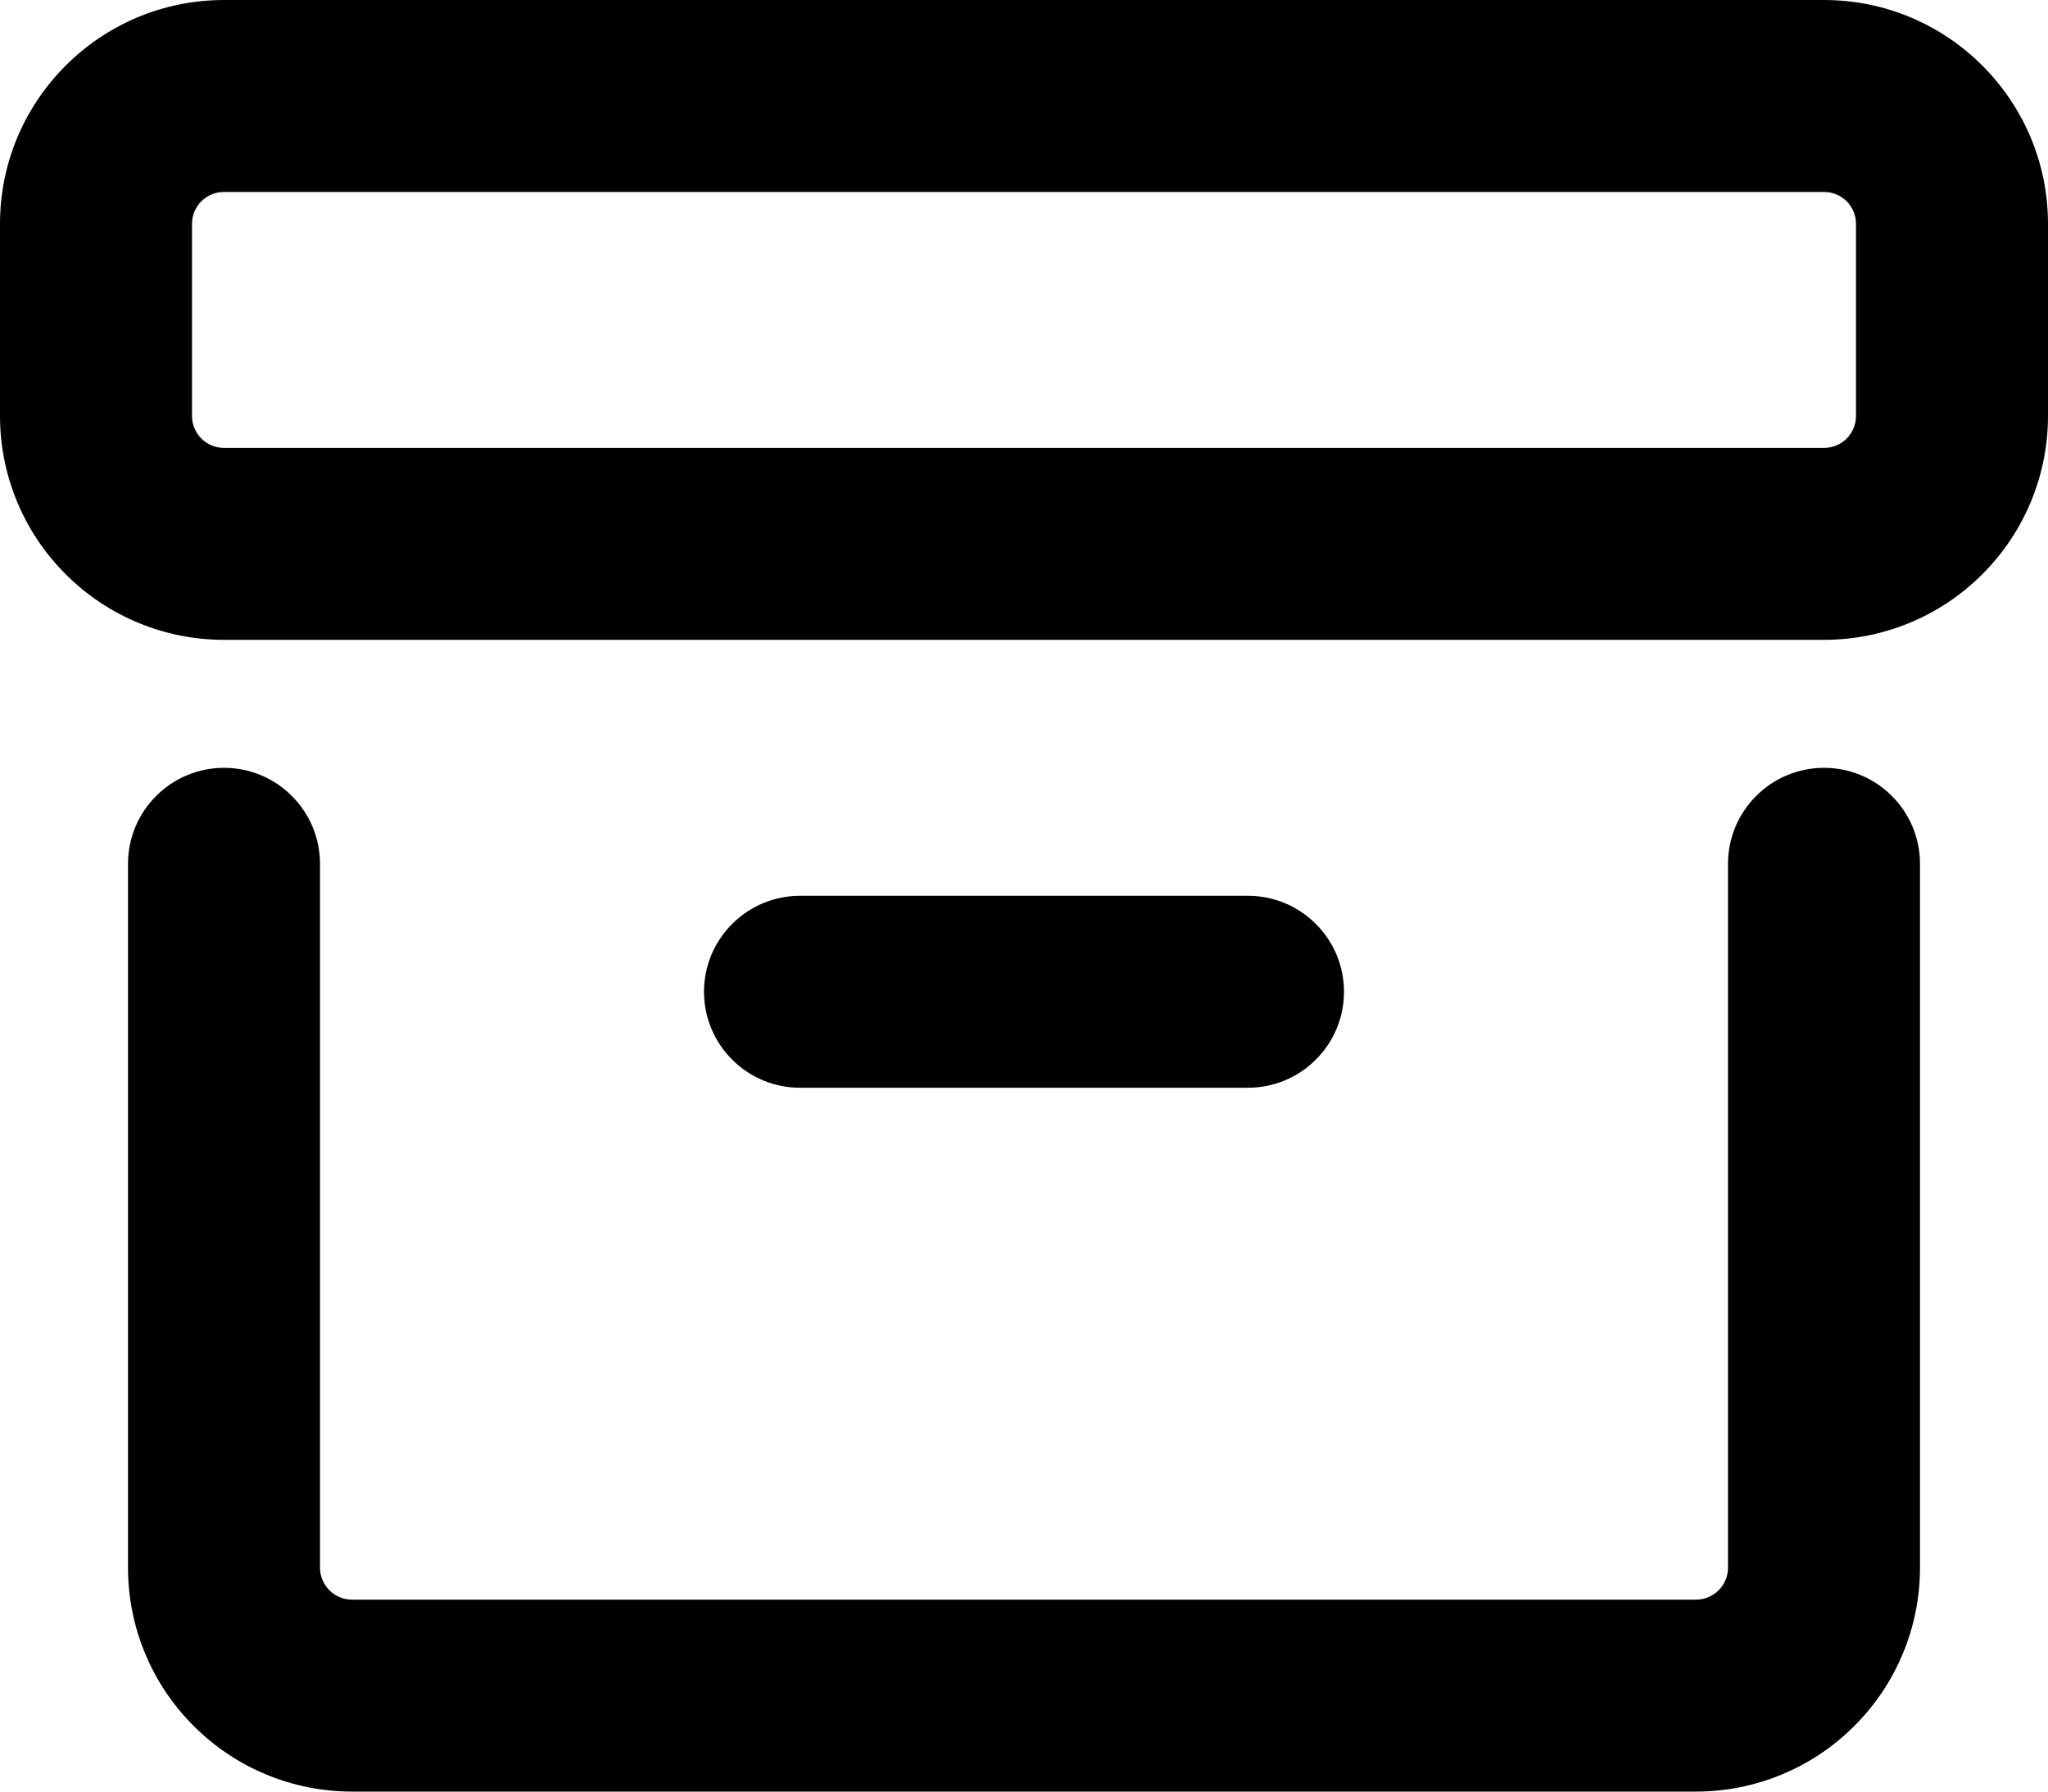
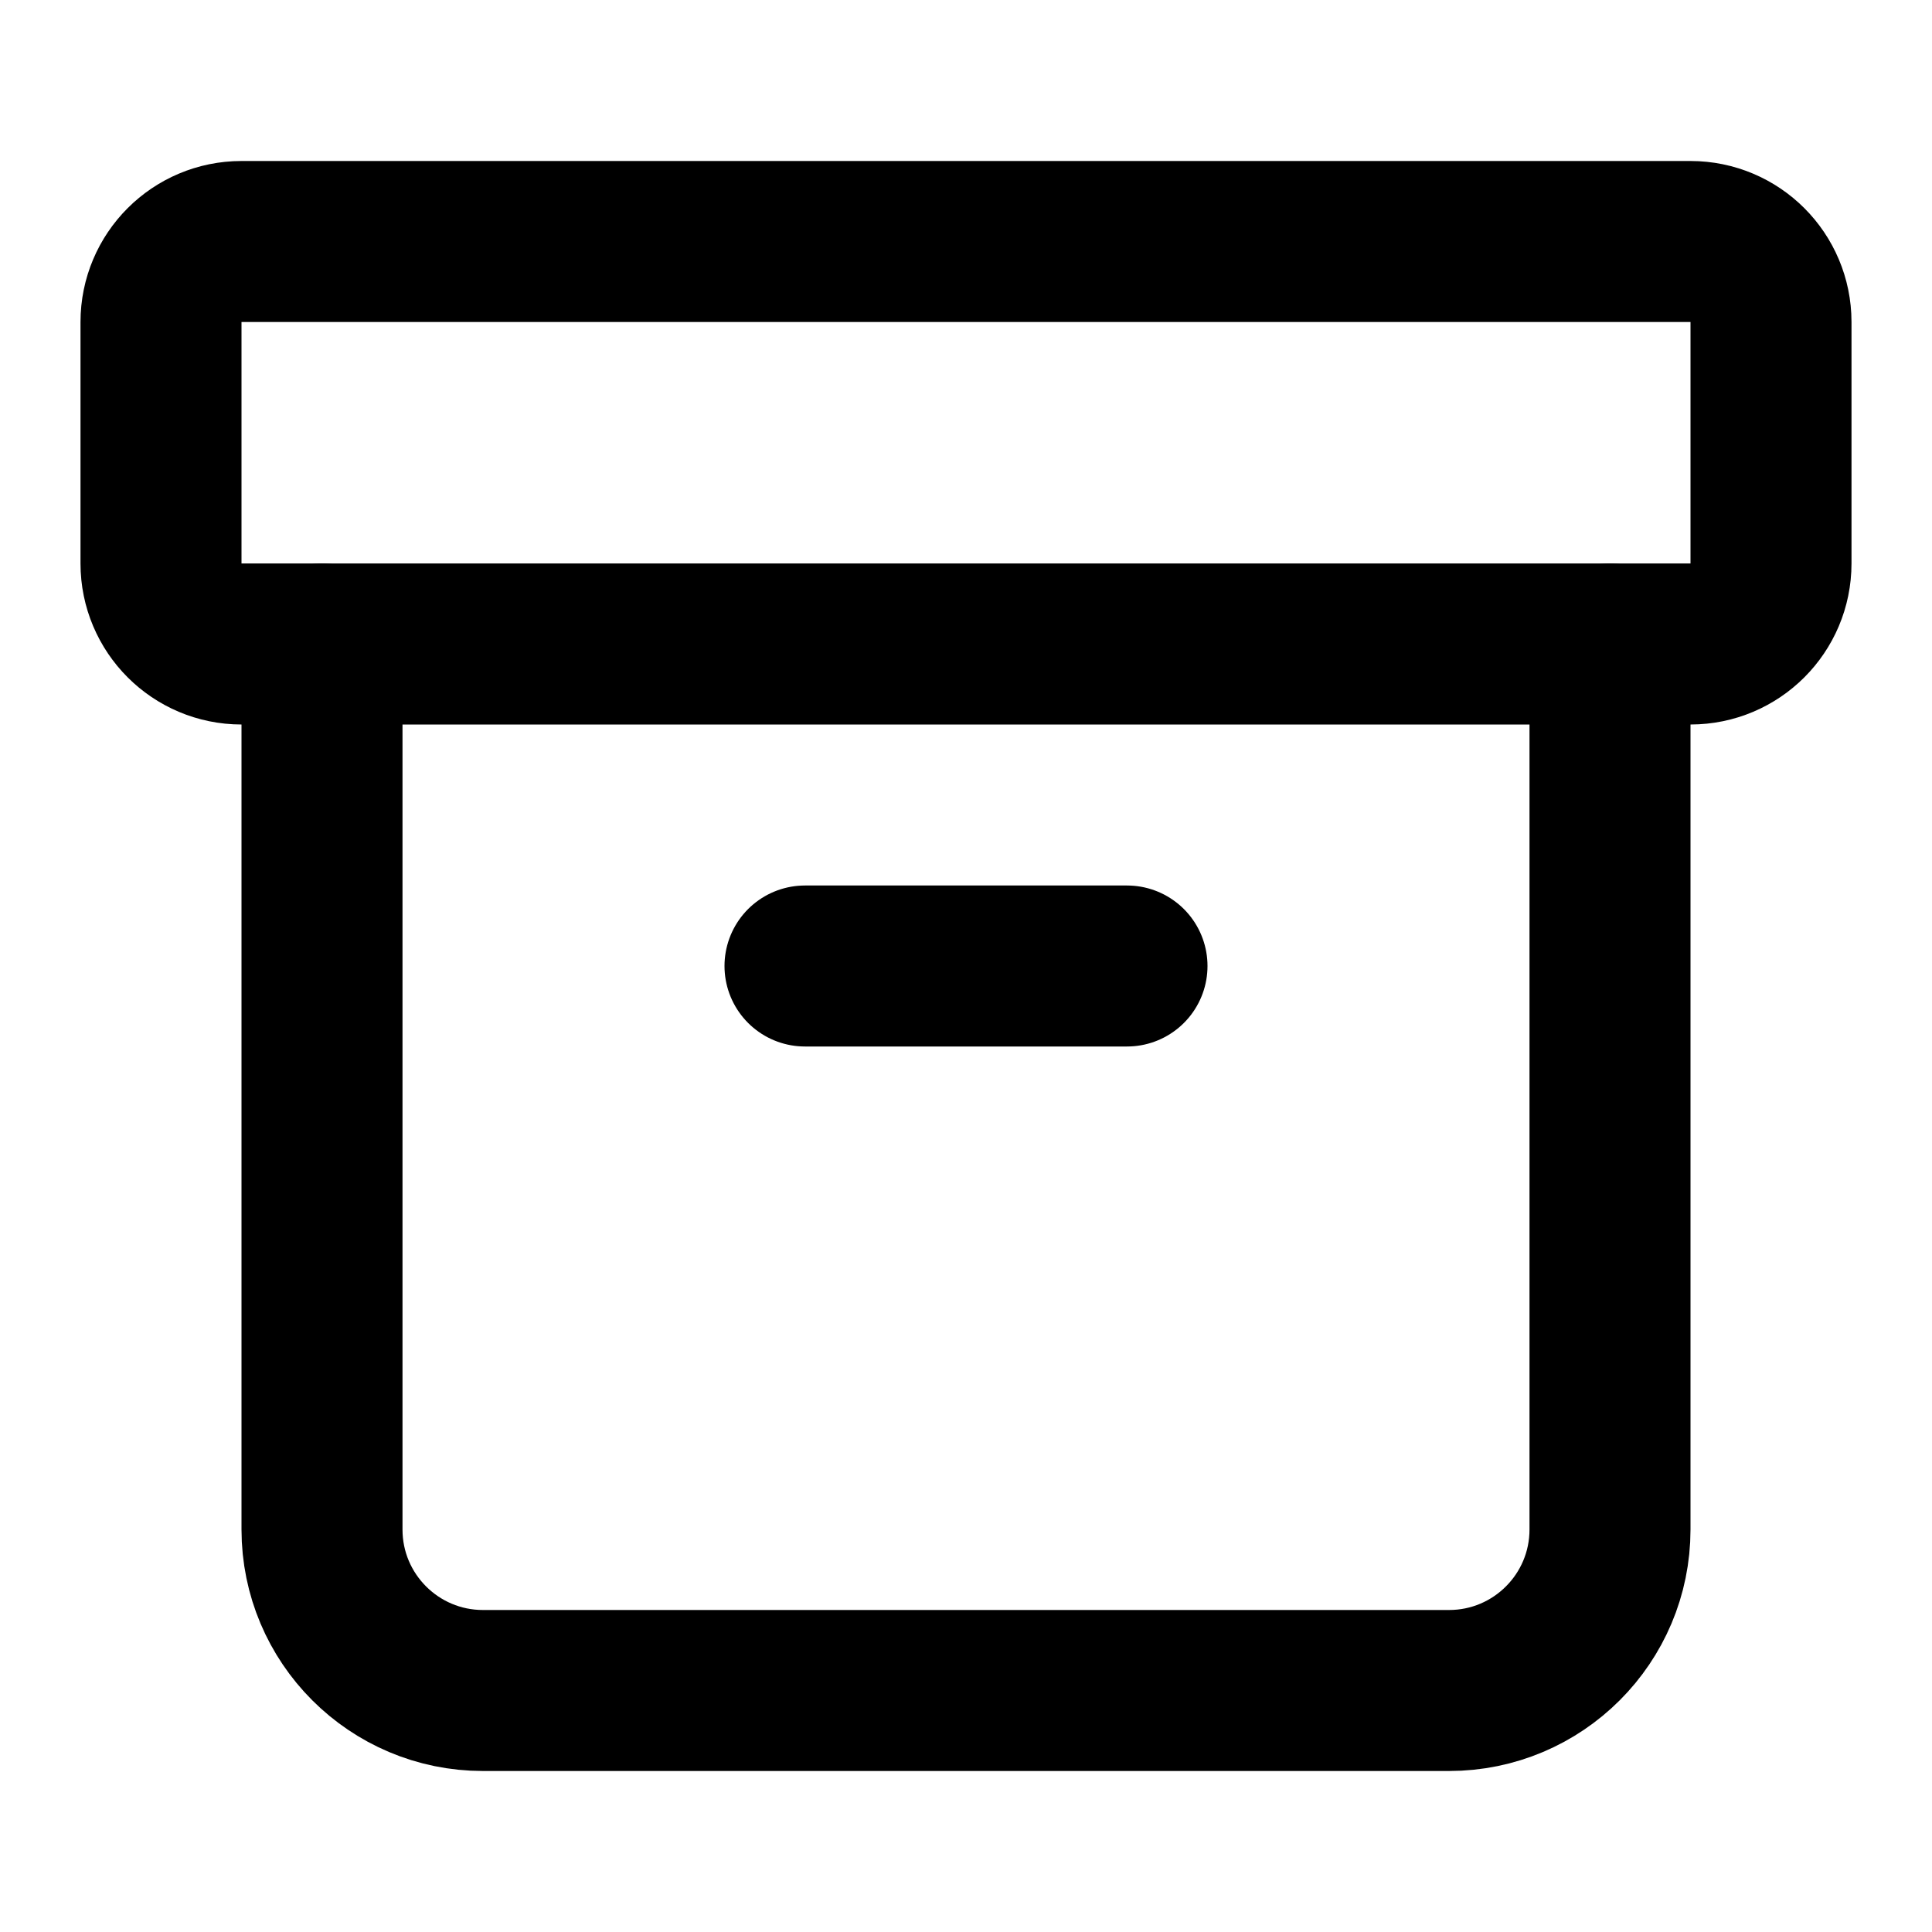
- <svg xmlns="http://www.w3.org/2000/svg" viewBox="0 0 16 14">
-   <path fill-rule="evenodd" clip-rule="evenodd" d="M1.75 1.5C1.684 1.5 1.62 1.526 1.573 1.573C1.526 1.62 1.5 1.684 1.5 1.75V3.25C1.5 3.388 1.612 3.5 1.75 3.5H14.25C14.316 3.5 14.38 3.474 14.427 3.427C14.474 3.38 14.5 3.316 14.5 3.25V1.75C14.5 1.684 14.474 1.62 14.427 1.573C14.38 1.526 14.316 1.5 14.25 1.5H1.75ZM0 1.75C0 0.784 0.784 0 1.75 0H14.25C15.216 0 16 0.784 16 1.75V3.25C16 3.714 15.816 4.159 15.487 4.487C15.159 4.816 14.714 5 14.25 5H1.75C1.286 5 0.841 4.816 0.513 4.487C0.184 4.159 0 3.714 0 3.25V1.75ZM1.75 6C1.949 6 2.14 6.079 2.28 6.22C2.421 6.36 2.5 6.551 2.5 6.75V12.25C2.5 12.388 2.612 12.5 2.75 12.5H13.25C13.316 12.5 13.38 12.474 13.427 12.427C13.474 12.38 13.5 12.316 13.5 12.25V6.75C13.5 6.551 13.579 6.36 13.72 6.22C13.86 6.079 14.051 6 14.25 6C14.449 6 14.64 6.079 14.78 6.22C14.921 6.36 15 6.551 15 6.75V12.25C15 12.714 14.816 13.159 14.487 13.487C14.159 13.816 13.714 14 13.25 14H2.75C2.286 14 1.841 13.816 1.513 13.487C1.184 13.159 1 12.714 1 12.25V6.75C1 6.551 1.079 6.36 1.22 6.22C1.36 6.079 1.551 6 1.75 6ZM6.25 7C6.051 7 5.86 7.079 5.72 7.22C5.579 7.36 5.5 7.551 5.5 7.75C5.5 7.949 5.579 8.14 5.72 8.28C5.86 8.421 6.051 8.5 6.25 8.5H9.75C9.949 8.5 10.14 8.421 10.28 8.28C10.421 8.14 10.5 7.949 10.5 7.75C10.5 7.551 10.421 7.36 10.28 7.22C10.14 7.079 9.949 7 9.75 7H6.25Z" />
+ <svg xmlns="http://www.w3.org/2000/svg" viewBox="0 0 24 24" fill="none" stroke="currentColor" stroke-width="2" stroke-linecap="round" stroke-linejoin="round" class="lucide lucide-archive">
+   <rect width="20" height="5" x="2" y="3" rx="1" />
+   <path d="M4 8v11a2 2 0 0 0 2 2h12a2 2 0 0 0 2-2V8" />
+   <path d="M10 12h4" />
</svg>
